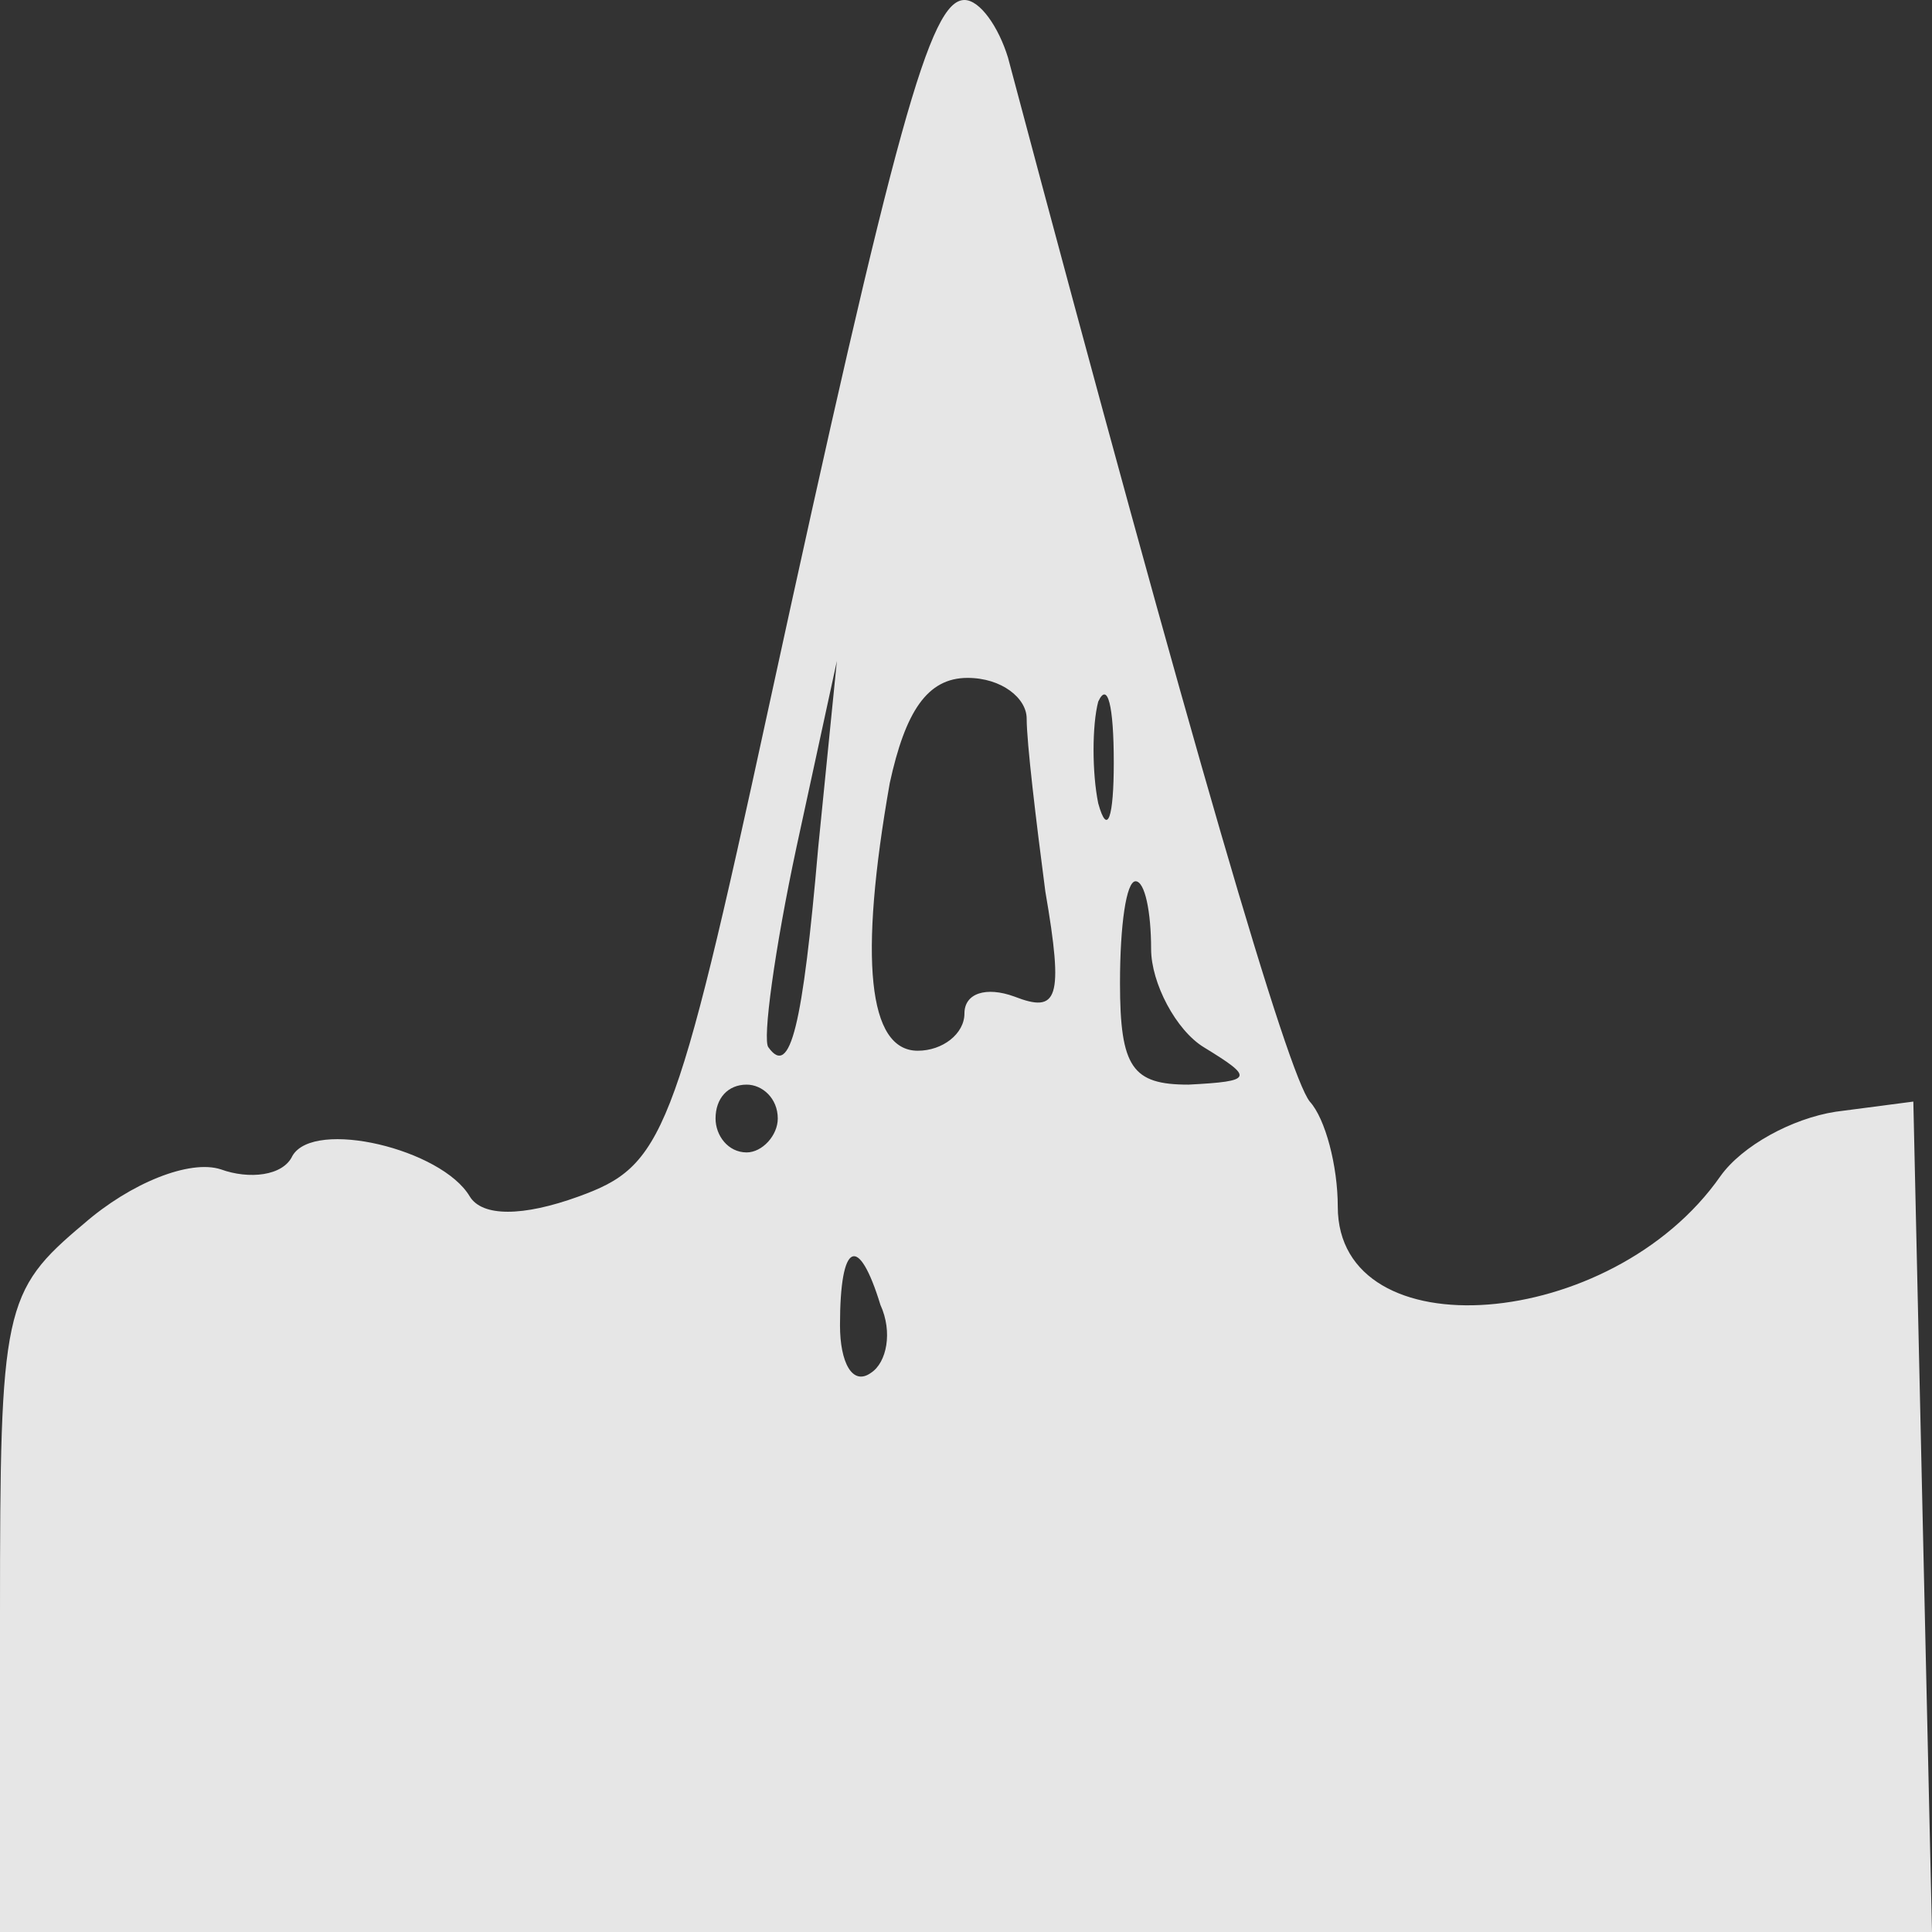
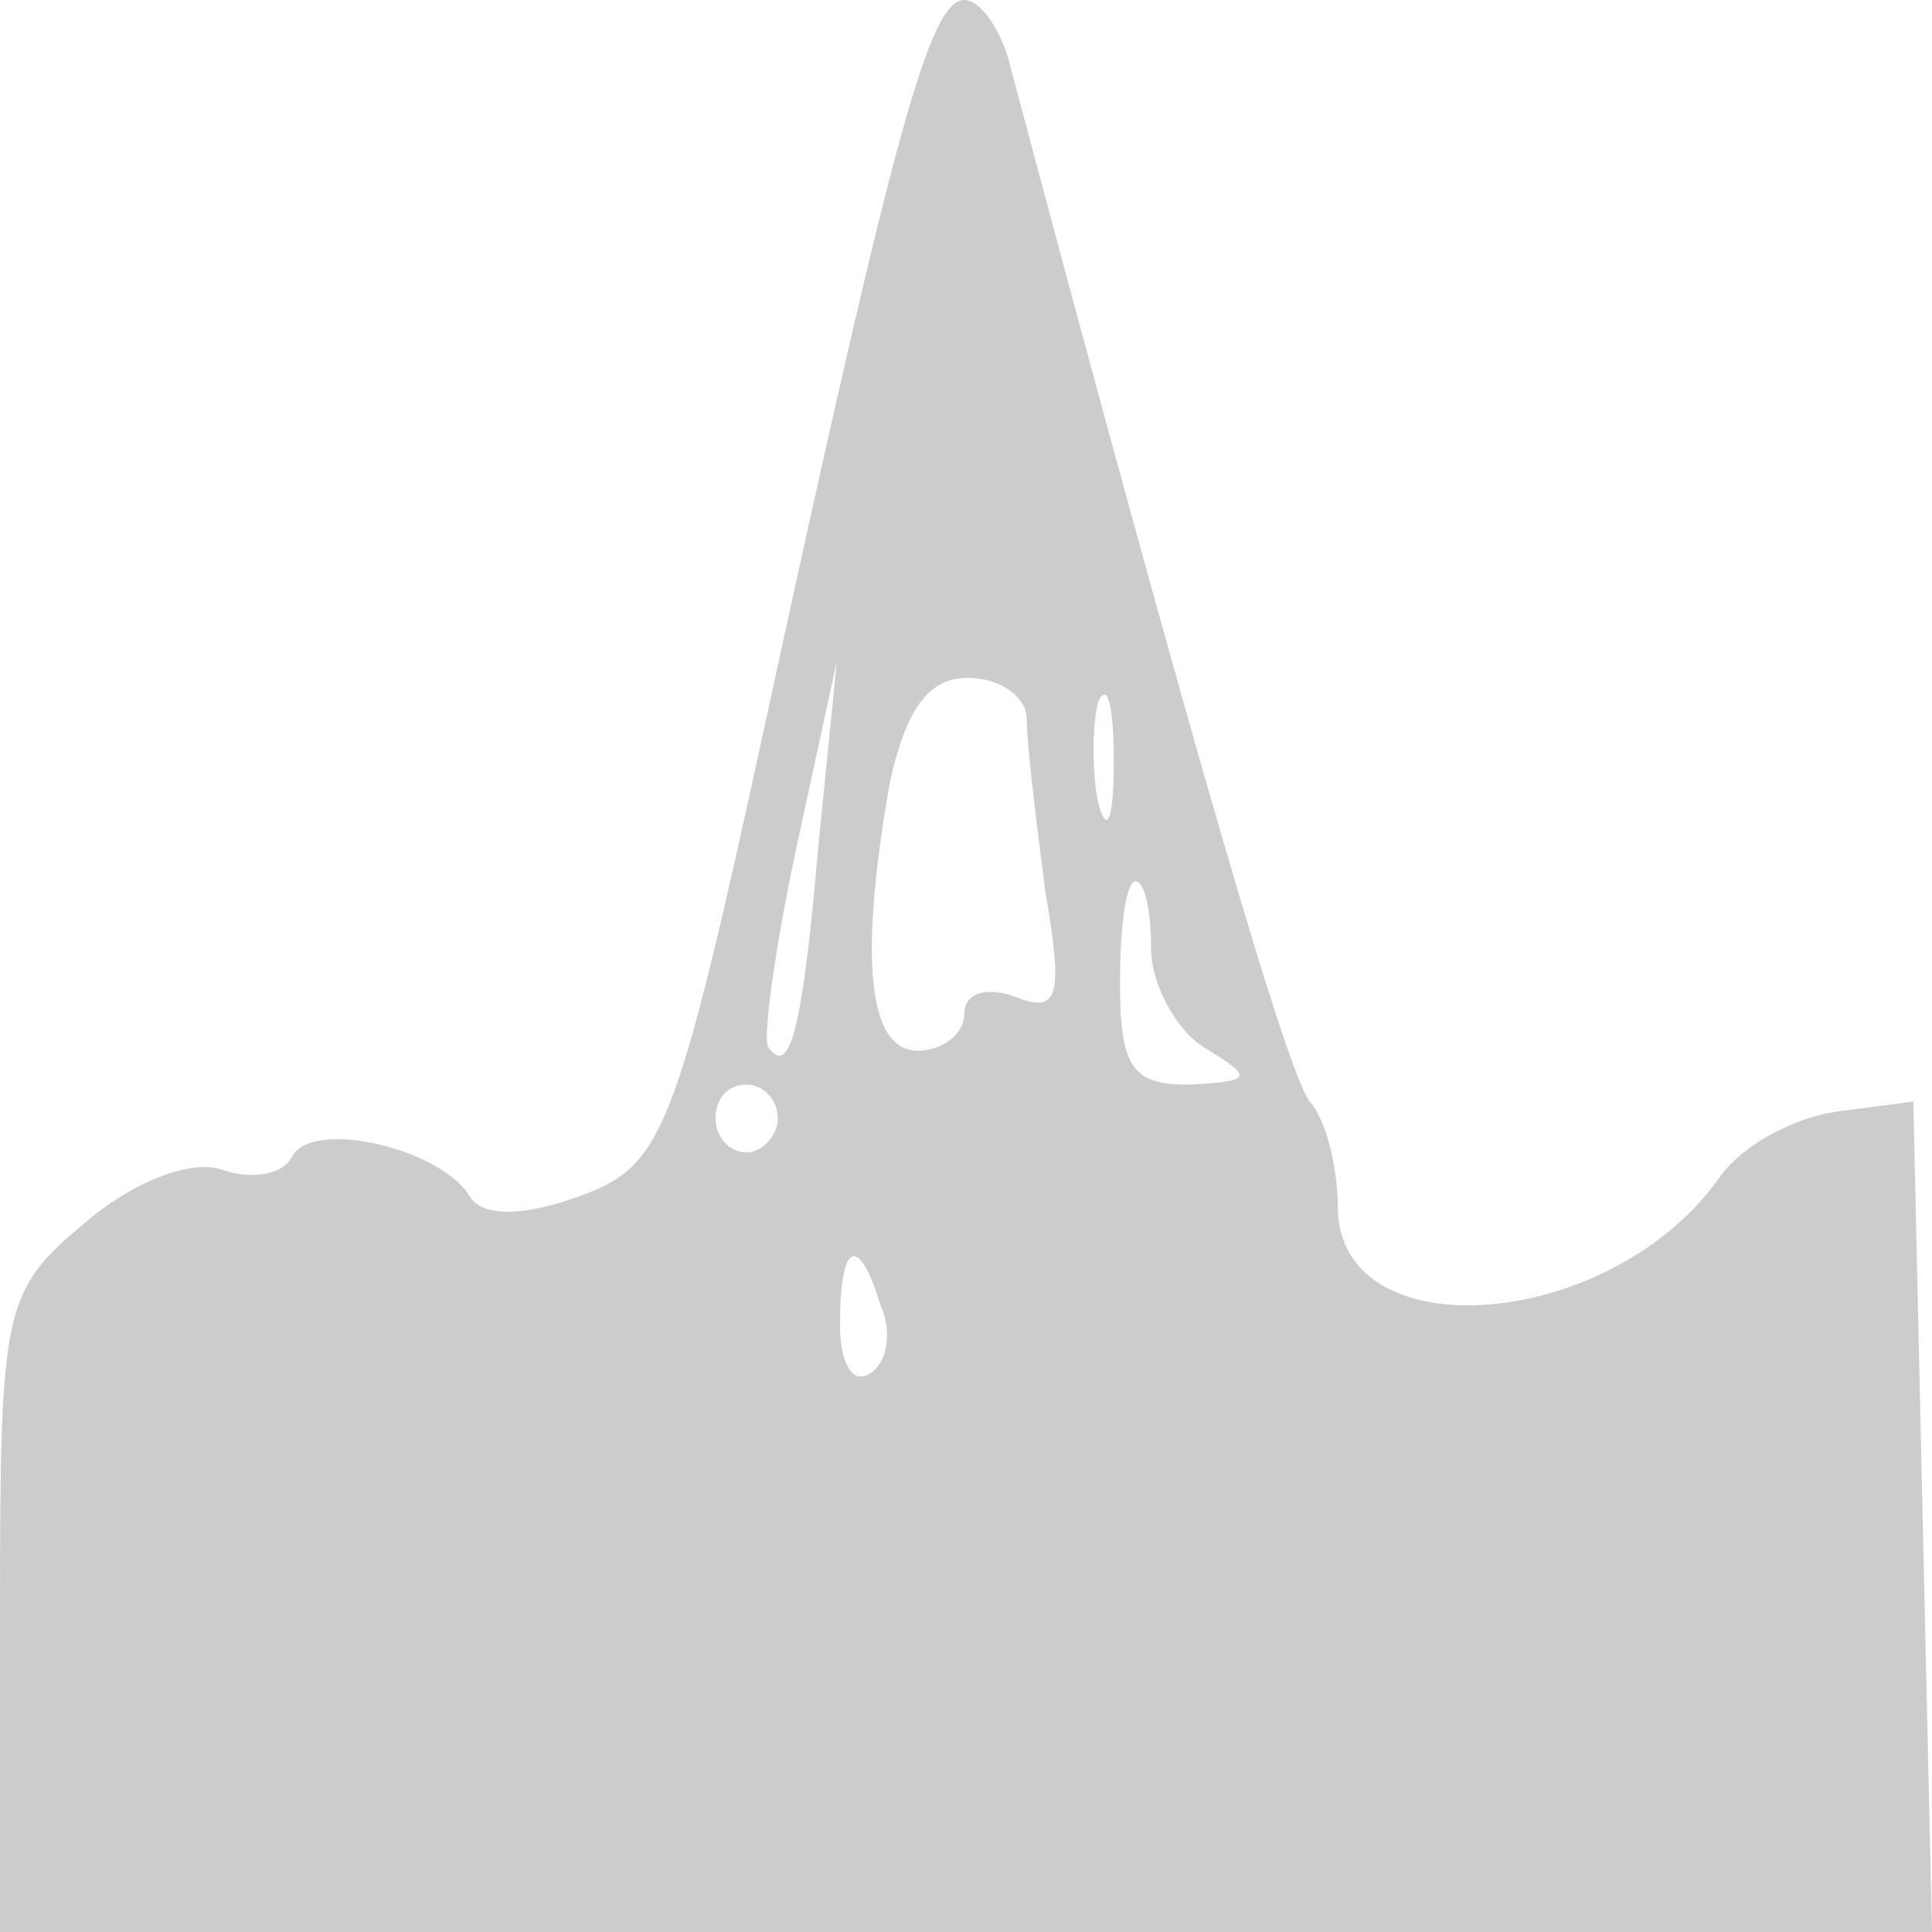
<svg xmlns="http://www.w3.org/2000/svg" version="1.0" width="24pt" height="24pt" viewBox="0 0 24 24" preserveAspectRatio="xMidYMid meet" id="svg6">
  <defs id="defs10" />
  <g id="g6427" transform="matrix(-0.03747785,0,0,-0.04067145,23.98582,23.99615)" style="display:inline">
-     <rect style="display:inline;opacity:1;fill:#333333;fill-rule:evenodd;stroke-width:19.324" id="rect844" width="640.378" height="590.095" x="-640" y="-590" transform="scale(-1)" ry="0.001" />
-     <path d="M 305.889,572.401 C 244.017,358.103 213.081,261.825 205.863,253.543 c -5.156,-5.176 -9.281,-19.67 -9.281,-32.093 0,-44.516 -90.746,-38.304 -126.838,9.317 -7.218,9.317 -23.718,17.599 -38.155,19.67 L 5.809,253.543 2.715,126.206 -0.378,-0.095 H 320.326 640 V 97.219 c 0,93.173 -1.031,98.349 -27.843,119.054 -15.468,12.423 -35.061,19.67 -45.373,16.564 -9.281,-3.106 -20.624,-2.071 -23.718,4.141 -7.218,11.388 -49.498,2.071 -58.779,-12.423 -4.125,-6.212 -17.53,-6.212 -36.092,0 -27.843,9.317 -31.967,17.599 -62.904,149.077 -42.279,179.099 -53.623,216.368 -64.966,216.368 -5.156,0 -11.343,-8.282 -14.437,-17.599 z M 275.985,344.645 c -3.094,-10.353 -5.156,-4.141 -5.156,12.423 0,17.599 2.062,24.846 5.156,18.635 2.062,-7.247 2.062,-21.74 0,-31.058 z m 69.091,6.212 c 10.312,-53.833 7.218,-81.785 -9.281,-81.785 -8.25,0 -15.468,5.176 -15.468,11.388 0,6.212 -7.218,8.282 -16.499,5.176 -14.437,-5.176 -16.499,-1.035 -10.312,32.093 3.094,21.74 6.187,45.551 6.187,52.798 0,6.212 8.25,12.423 19.593,12.423 13.406,0 20.624,-10.353 25.78,-32.093 z m 40.217,-80.75 c -7.218,-9.317 -11.343,6.212 -16.499,61.08 l -6.187,56.939 13.406,-56.939 c 7.218,-31.058 11.343,-59.009 9.281,-61.08 z m -116.526,19.67 c 0,-25.881 -4.125,-31.058 -22.687,-31.058 -21.655,1.035 -21.655,2.071 -5.156,11.388 9.281,5.176 17.53,19.67 17.53,30.022 0,11.388 2.062,20.705 5.156,20.705 3.094,0 5.156,-13.458 5.156,-31.058 z m 134.057,-41.41 c 0,-5.176 -4.125,-10.353 -10.312,-10.353 -5.156,0 -10.312,5.176 -10.312,10.353 0,6.212 5.156,10.353 10.312,10.353 6.187,0 10.312,-4.141 10.312,-10.353 z m -41.248,-63.15 c 0,-11.388 -4.125,-18.635 -10.312,-14.494 -5.156,3.106 -7.218,12.423 -3.094,20.705 7.218,21.74 13.406,19.67 13.406,-6.212 z" id="path2" style="display:inline;opacity:1;fill:#e6e6e6;fill-opacity:1;stroke-width:1.025;stroke-miterlimit:4;stroke-dasharray:none" />
+     <rect style="display:inline;opacity:0;fill:#999999;fill-rule:evenodd;stroke-width:19.21" id="rect844" width="637.855" height="585.444" x="-637.476" y="-585.349" transform="scale(-1)" ry="0.001" />
+     <path d="M 305.89,572.401 C 244.017,358.103 213.081,261.825 205.863,253.543 c -5.156,-5.176 -9.281,-19.67 -9.281,-32.093 0,-44.516 -90.746,-38.304 -126.838,9.317 -7.218,9.317 -23.718,17.599 -38.155,19.67 L 5.809,253.543 2.715,126.206 -0.378,-0.095 H 320.326 640 V 97.219 c 0,93.173 -1.031,98.349 -27.843,119.054 -15.468,12.423 -35.061,19.67 -45.373,16.564 -9.281,-3.106 -20.624,-2.071 -23.718,4.141 -7.218,11.388 -49.498,2.071 -58.779,-12.423 -4.125,-6.212 -17.53,-6.212 -36.092,0 -27.843,9.317 -31.967,17.599 -62.904,149.077 -42.279,179.099 -53.623,216.368 -64.966,216.368 -5.156,0 -11.343,-8.282 -14.437,-17.599 z M 275.985,344.645 c -3.094,-10.353 -5.156,-4.141 -5.156,12.423 0,17.599 2.062,24.846 5.156,18.635 2.062,-7.247 2.062,-21.74 0,-31.058 z m 69.091,6.212 c 10.312,-53.833 7.218,-81.785 -9.281,-81.785 -8.25,0 -15.468,5.176 -15.468,11.388 0,6.212 -7.218,8.282 -16.499,5.176 -14.437,-5.176 -16.499,-1.035 -10.312,32.093 3.094,21.74 6.187,45.551 6.187,52.798 0,6.212 8.25,12.423 19.593,12.423 13.406,0 20.624,-10.353 25.78,-32.093 z m 40.217,-80.75 c -7.218,-9.317 -11.343,6.212 -16.499,61.08 l -6.187,56.939 13.406,-56.939 c 7.218,-31.058 11.343,-59.009 9.281,-61.08 z m -116.526,19.67 c 0,-25.881 -4.125,-31.058 -22.687,-31.058 -21.655,1.035 -21.655,2.071 -5.156,11.388 9.281,5.176 17.53,19.67 17.53,30.022 0,11.388 2.062,20.705 5.156,20.705 3.094,0 5.156,-13.458 5.156,-31.058 z M 402.823,248.366 c 0,-5.176 -4.125,-10.353 -10.312,-10.353 -5.156,0 -10.312,5.176 -10.312,10.353 0,6.212 5.156,10.353 10.312,10.353 6.187,0 10.312,-4.141 10.312,-10.353 z m -41.248,-63.15 c 0,-11.388 -4.125,-18.635 -10.312,-14.494 -5.156,3.106 -7.218,12.423 -3.094,20.705 7.218,21.74 13.406,19.67 13.406,-6.212 z" id="path2" style="display:inline;opacity:1;fill:#cccccc;fill-opacity:1;stroke-width:1.025;stroke-miterlimit:4;stroke-dasharray:none" />
  </g>
</svg>
